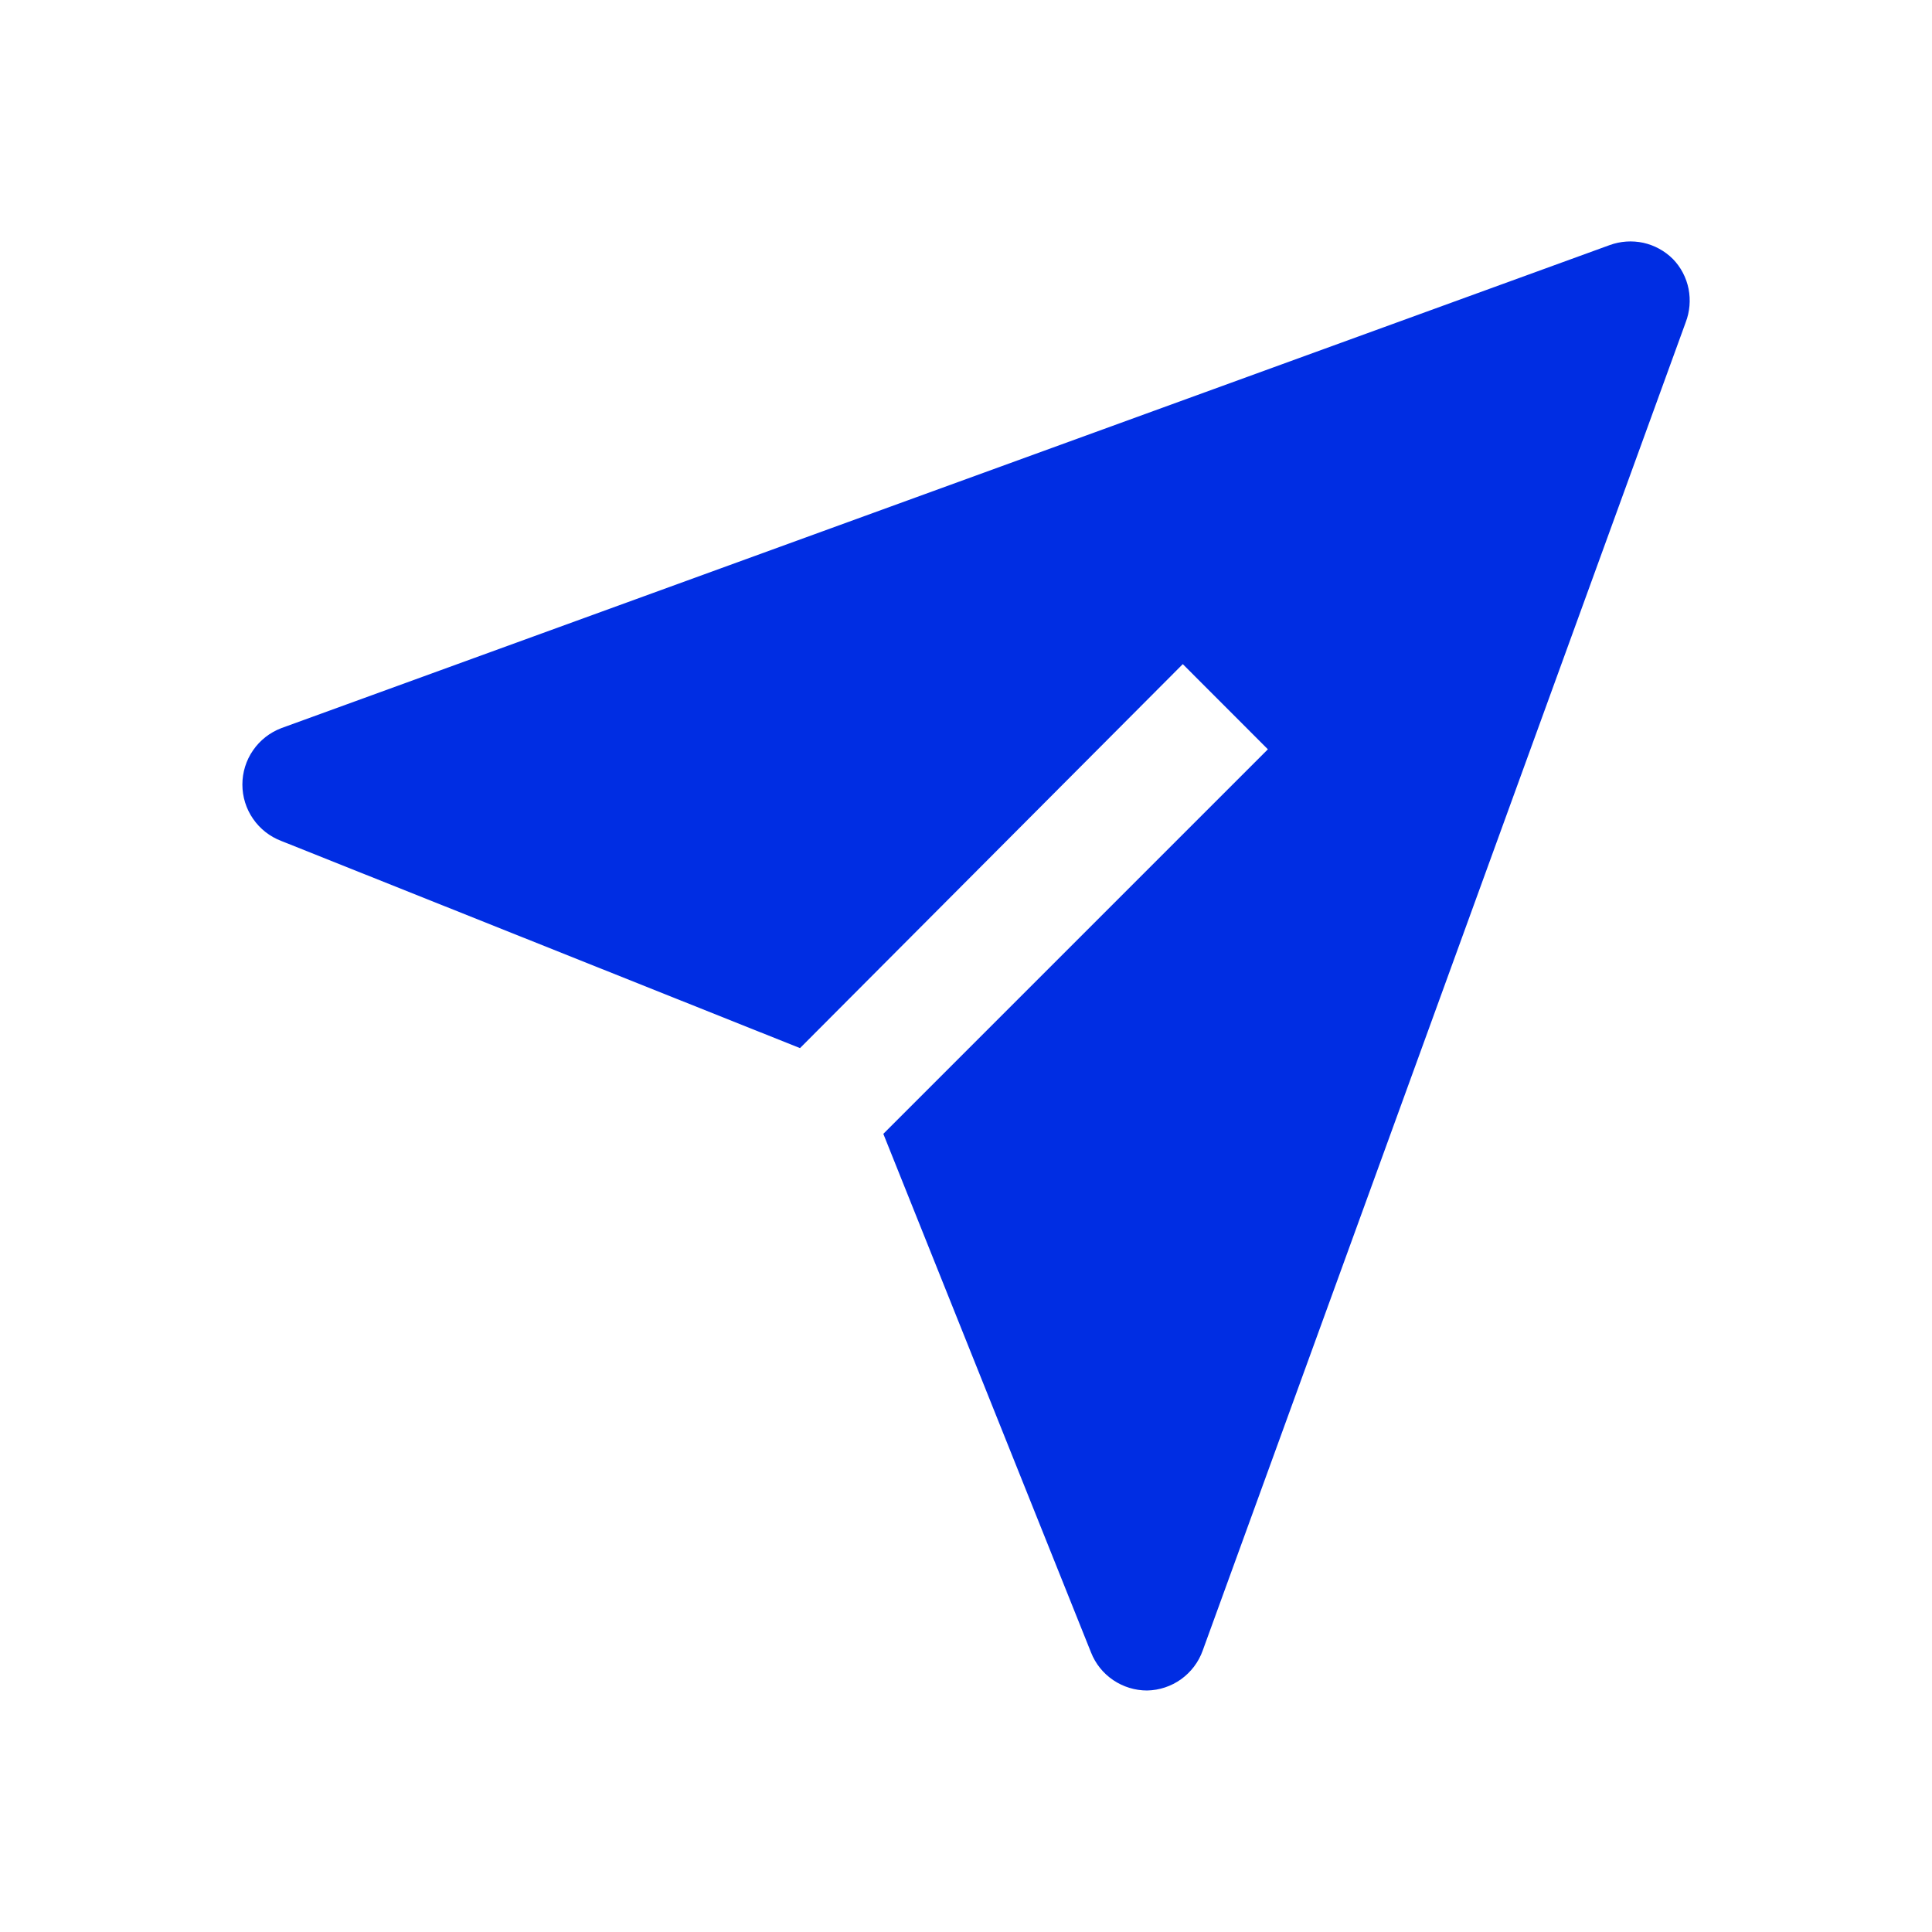
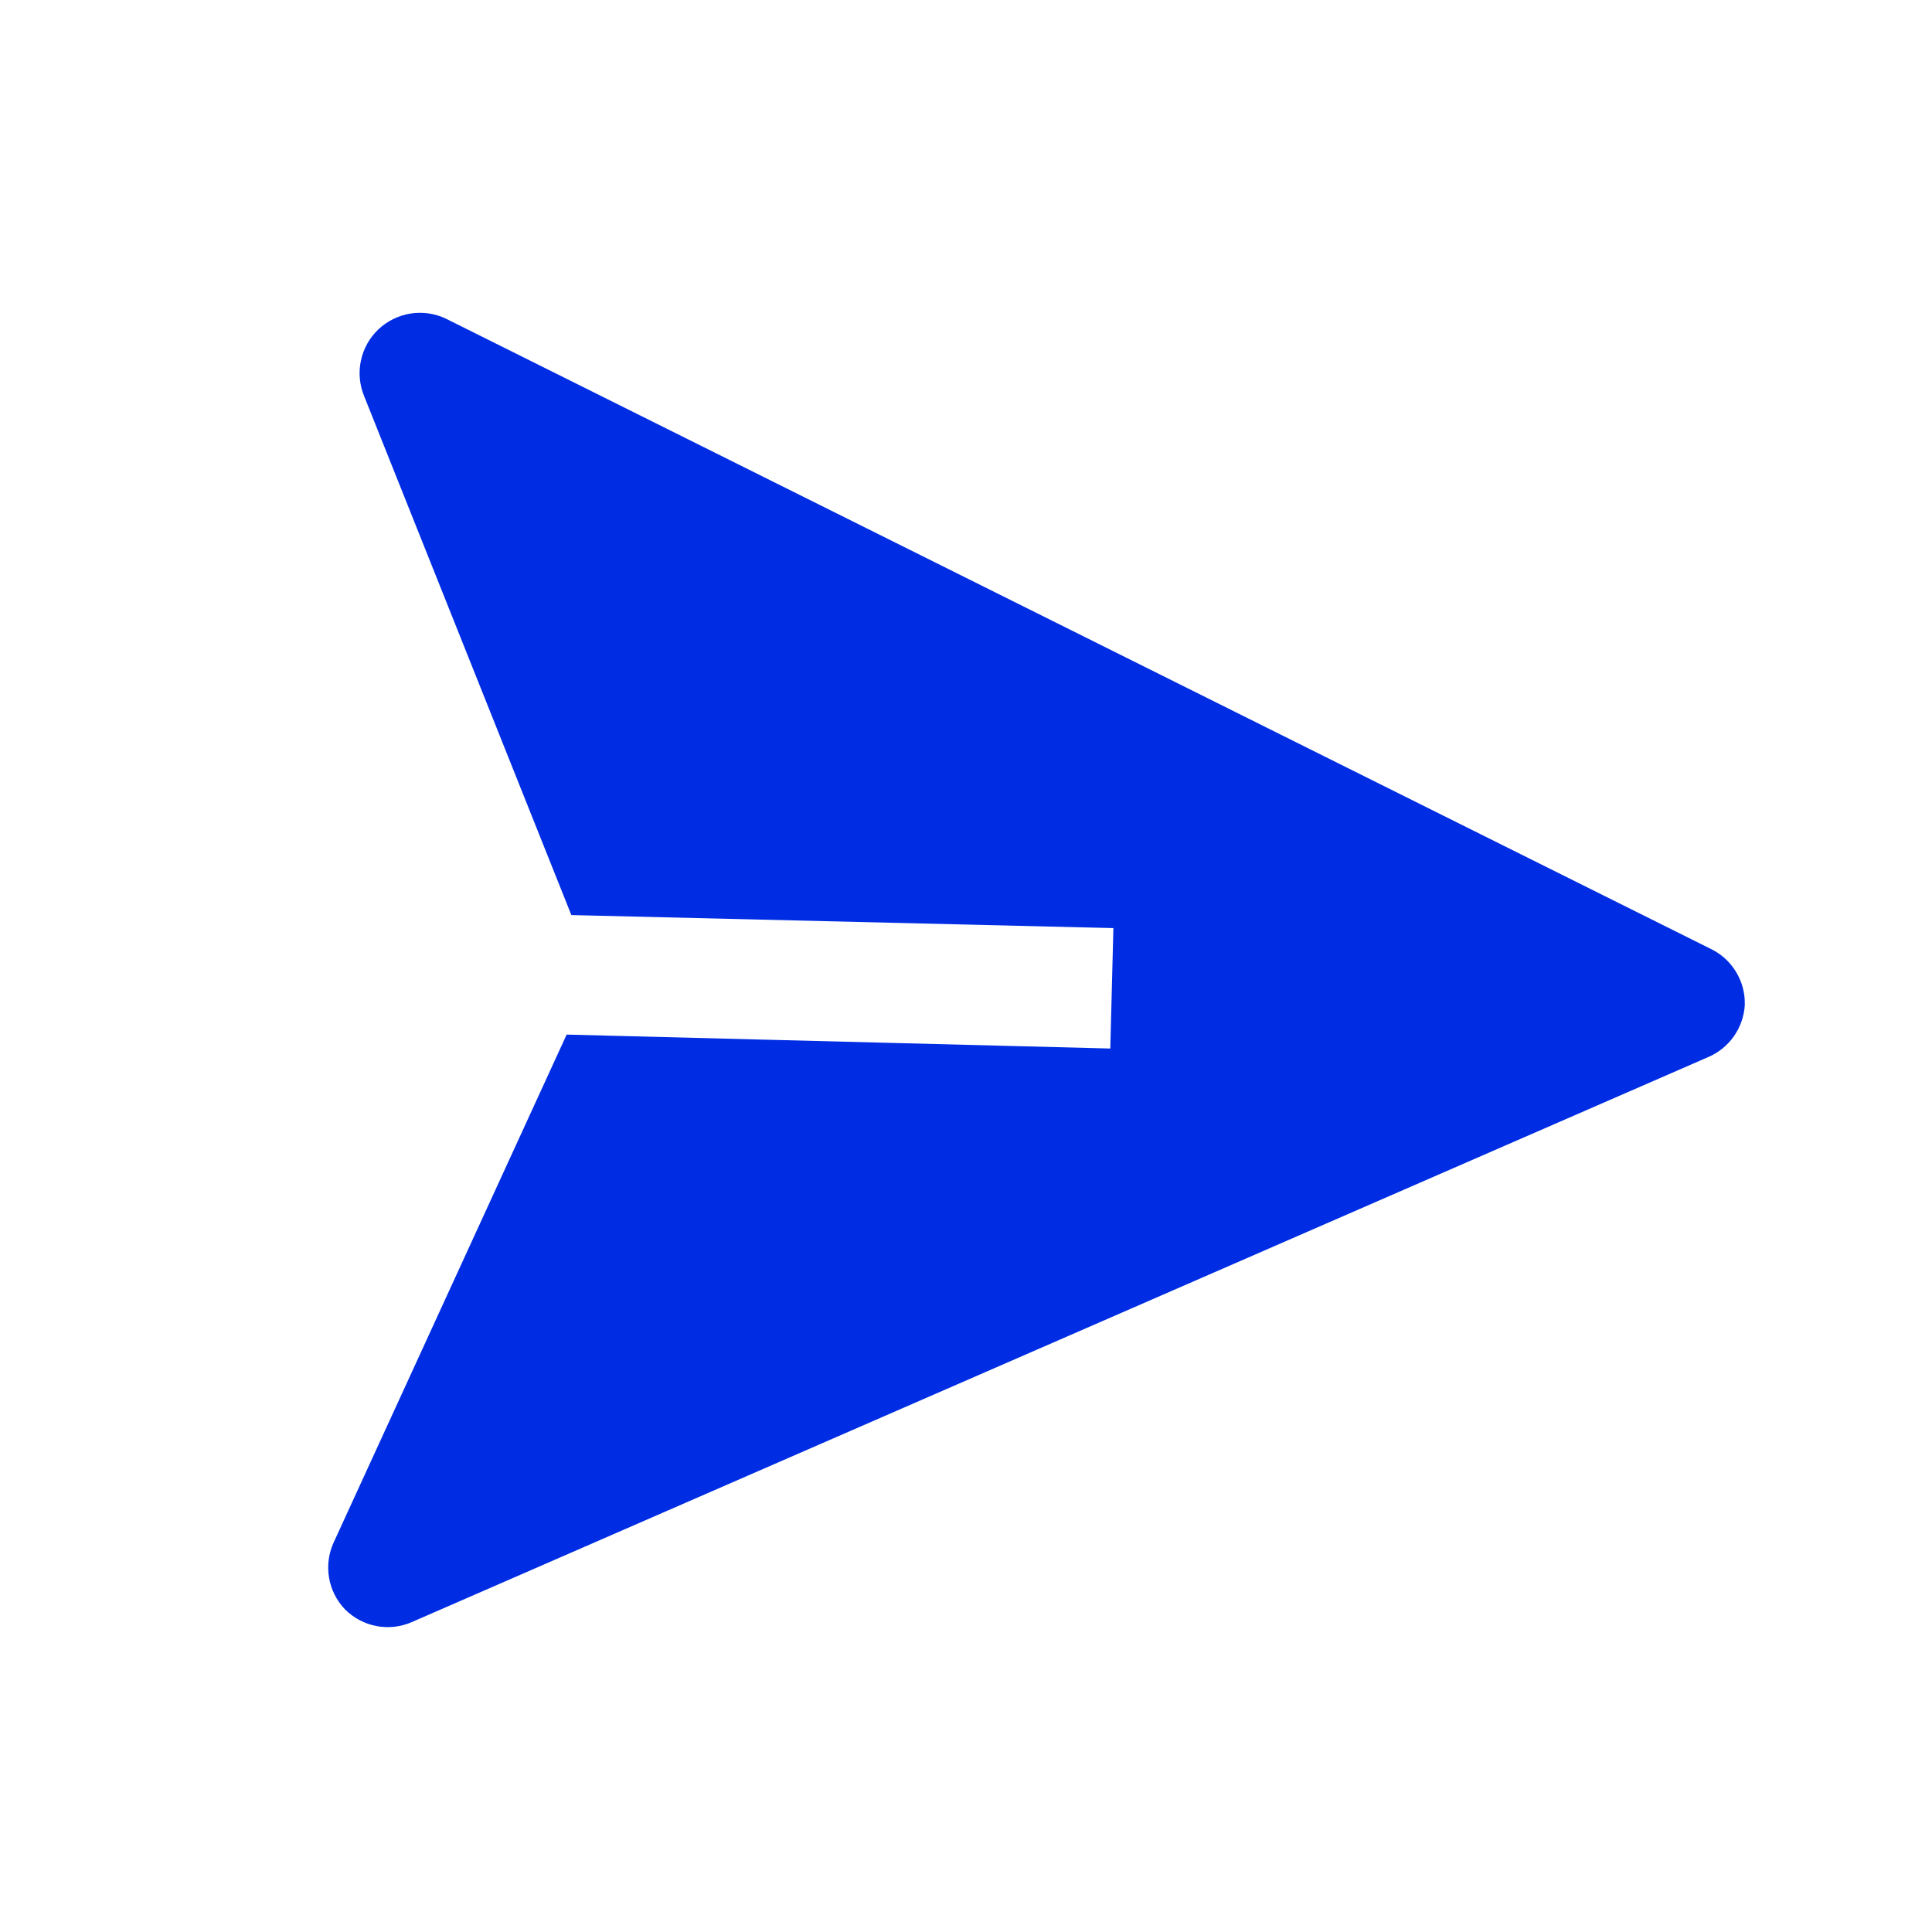
- <svg xmlns="http://www.w3.org/2000/svg" width="24" height="24" viewBox="0 0 24 24" fill="none">
-   <path d="M20.782 3.218C20.681 3.117 20.553 3.047 20.414 3.016C20.274 2.986 20.129 2.996 19.995 3.045L3.495 9.045C3.353 9.099 3.23 9.195 3.144 9.32C3.057 9.445 3.011 9.594 3.011 9.746C3.011 9.898 3.057 10.047 3.144 10.172C3.23 10.297 3.353 10.393 3.495 10.447L9.938 13.02L14.693 8.25L15.75 9.308L10.973 14.085L13.553 20.527C13.608 20.667 13.704 20.787 13.829 20.871C13.953 20.955 14.1 21 14.25 21C14.402 20.997 14.549 20.948 14.672 20.86C14.795 20.771 14.889 20.648 14.94 20.505L20.94 4.005C20.991 3.872 21.003 3.728 20.976 3.588C20.948 3.449 20.881 3.32 20.782 3.218Z" fill="#002DE3" />
+ <svg xmlns="http://www.w3.org/2000/svg" width="24" height="24" fill="none">
+   <path transform="rotate(46.4685 9.2586 12.1608)" id="svg_1" fill="#002DE3" d="m18.041,3.379c-0.101,-0.101 -0.229,-0.171 -0.369,-0.201c-0.14,-0.031 -0.285,-0.021 -0.419,0.029l-16.5,6c-0.142,0.054 -0.265,0.15 -0.351,0.275c-0.086,0.125 -0.133,0.274 -0.133,0.426c0,0.152 0.046,0.301 0.133,0.426c0.086,0.125 0.209,0.221 0.351,0.275l6.442,2.572l4.755,-4.77l1.058,1.058l-4.777,4.777l2.58,6.442c0.056,0.14 0.152,0.259 0.276,0.343c0.124,0.084 0.271,0.129 0.421,0.129c0.152,-0.003 0.299,-0.052 0.422,-0.14c0.123,-0.088 0.217,-0.212 0.268,-0.355l6,-16.5c0.051,-0.133 0.063,-0.277 0.035,-0.417c-0.028,-0.139 -0.095,-0.268 -0.193,-0.371z" />
</svg>
